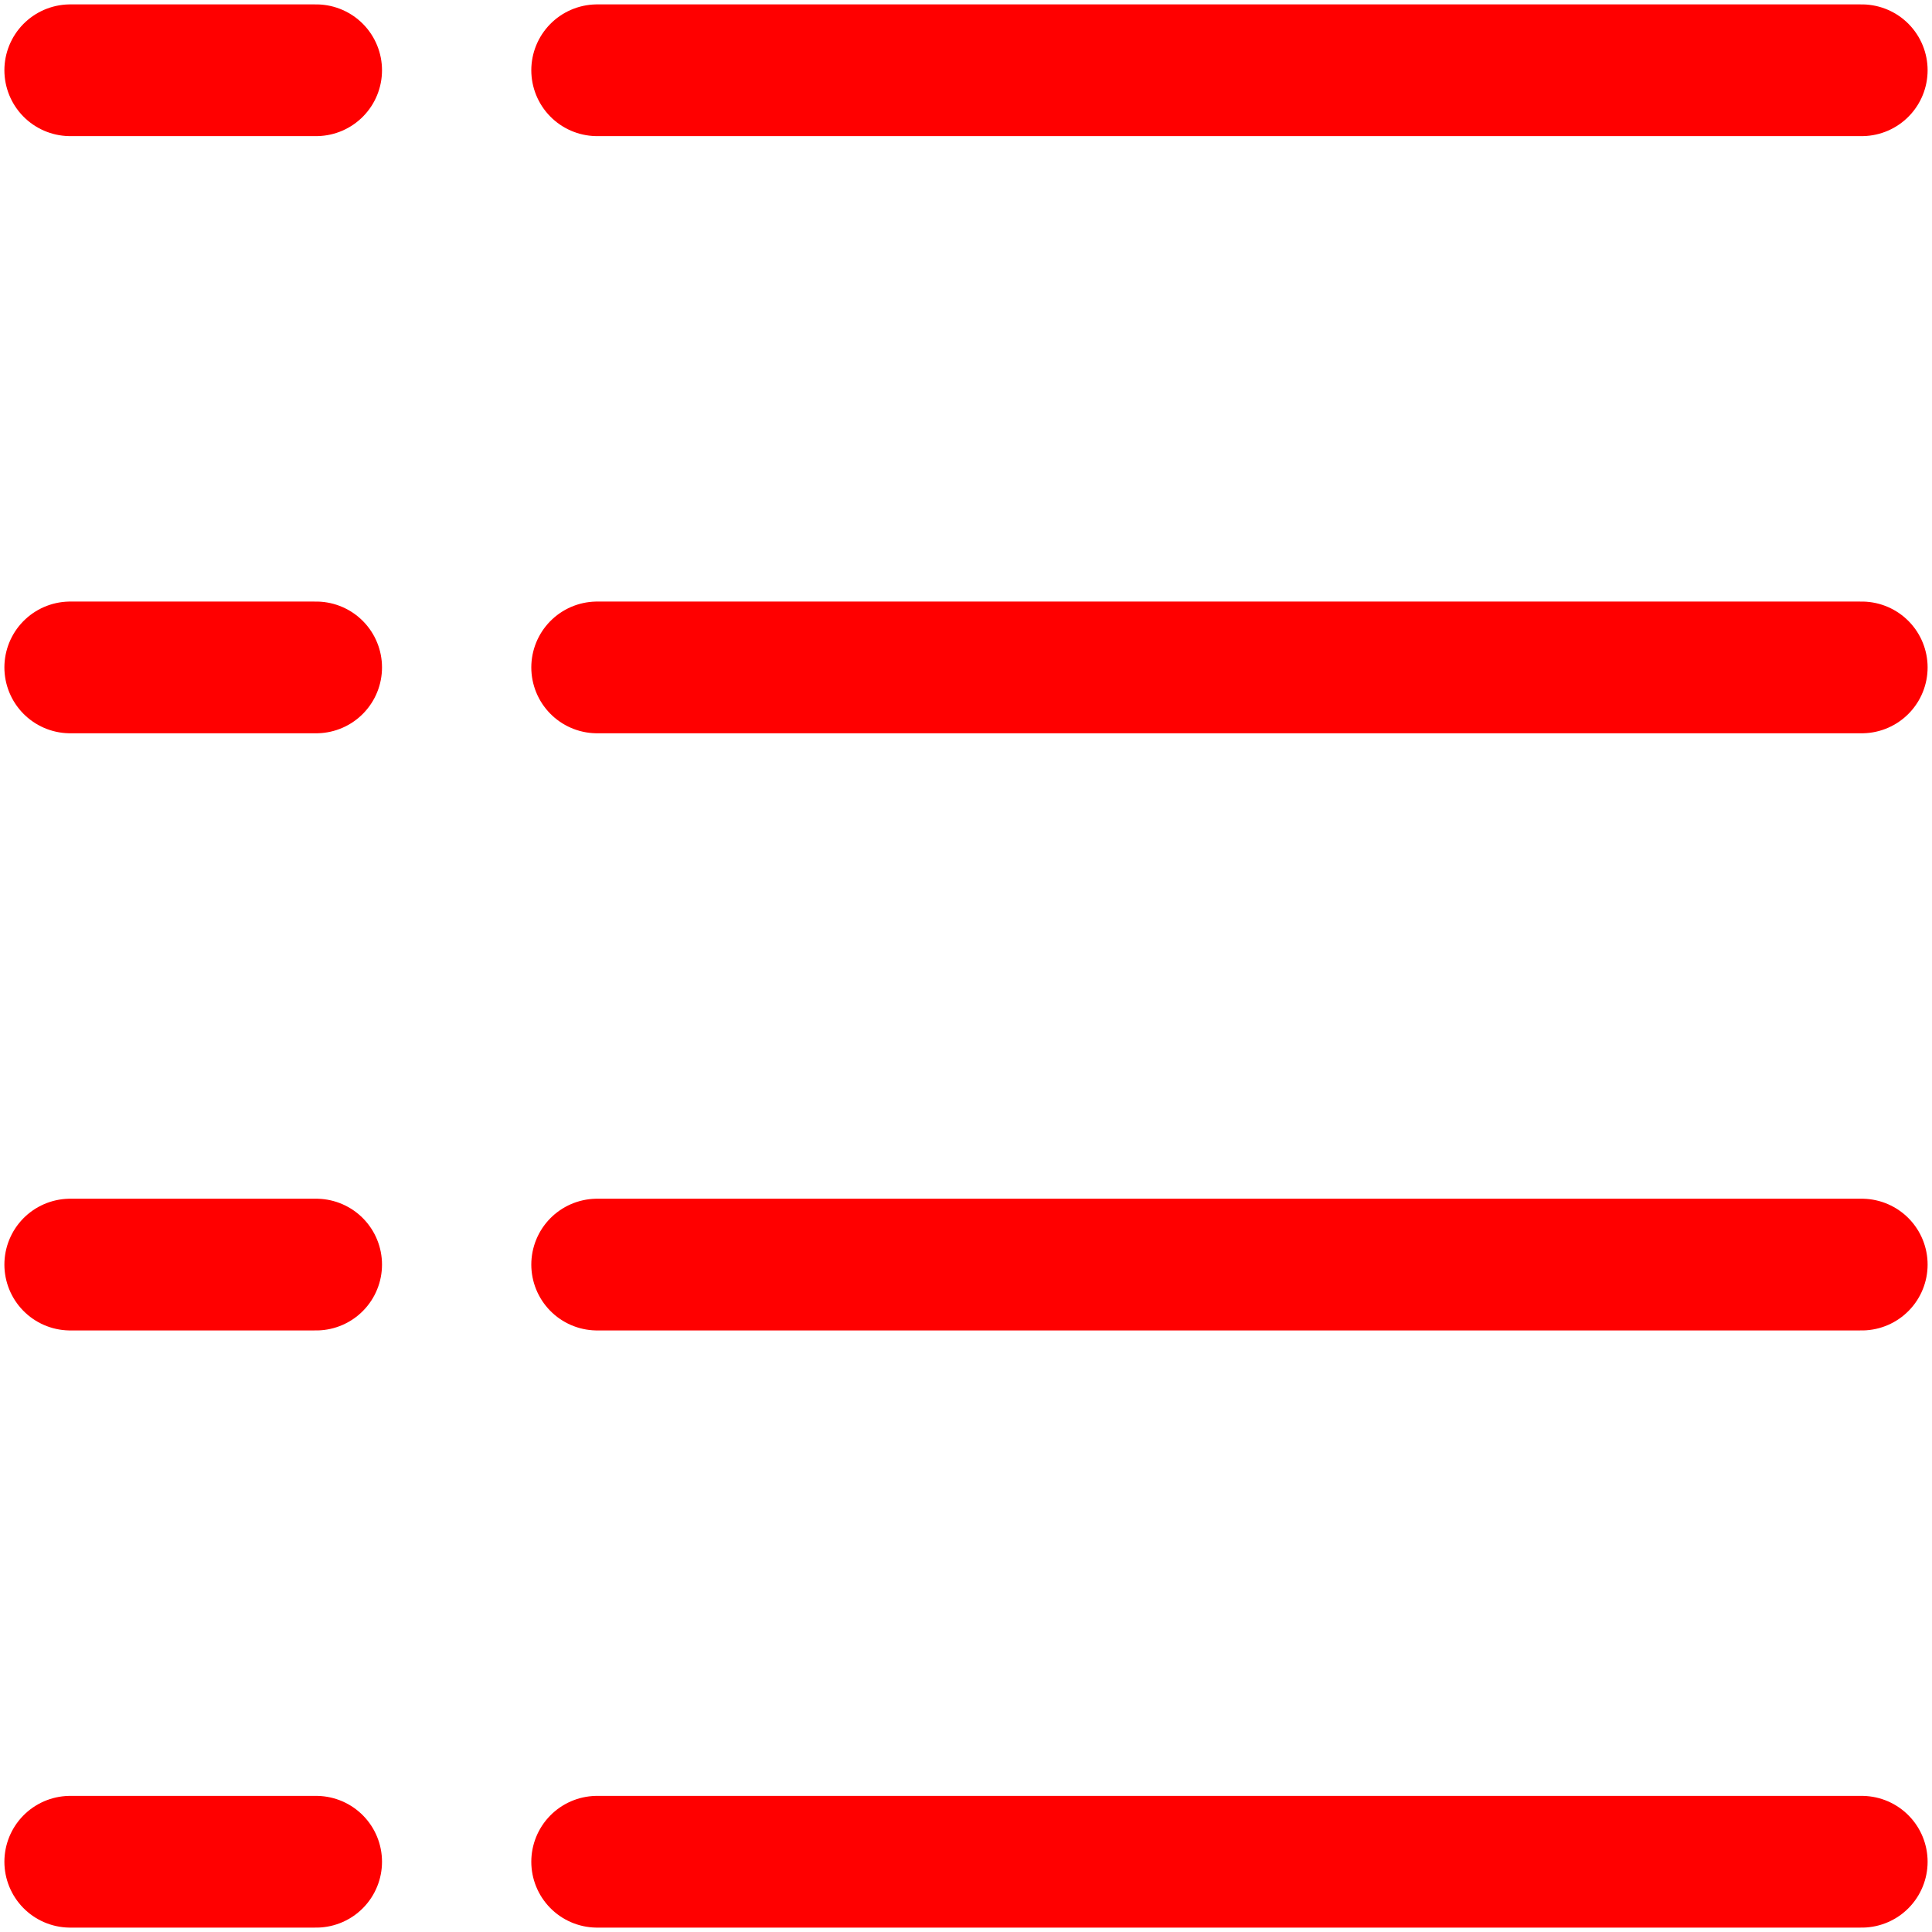
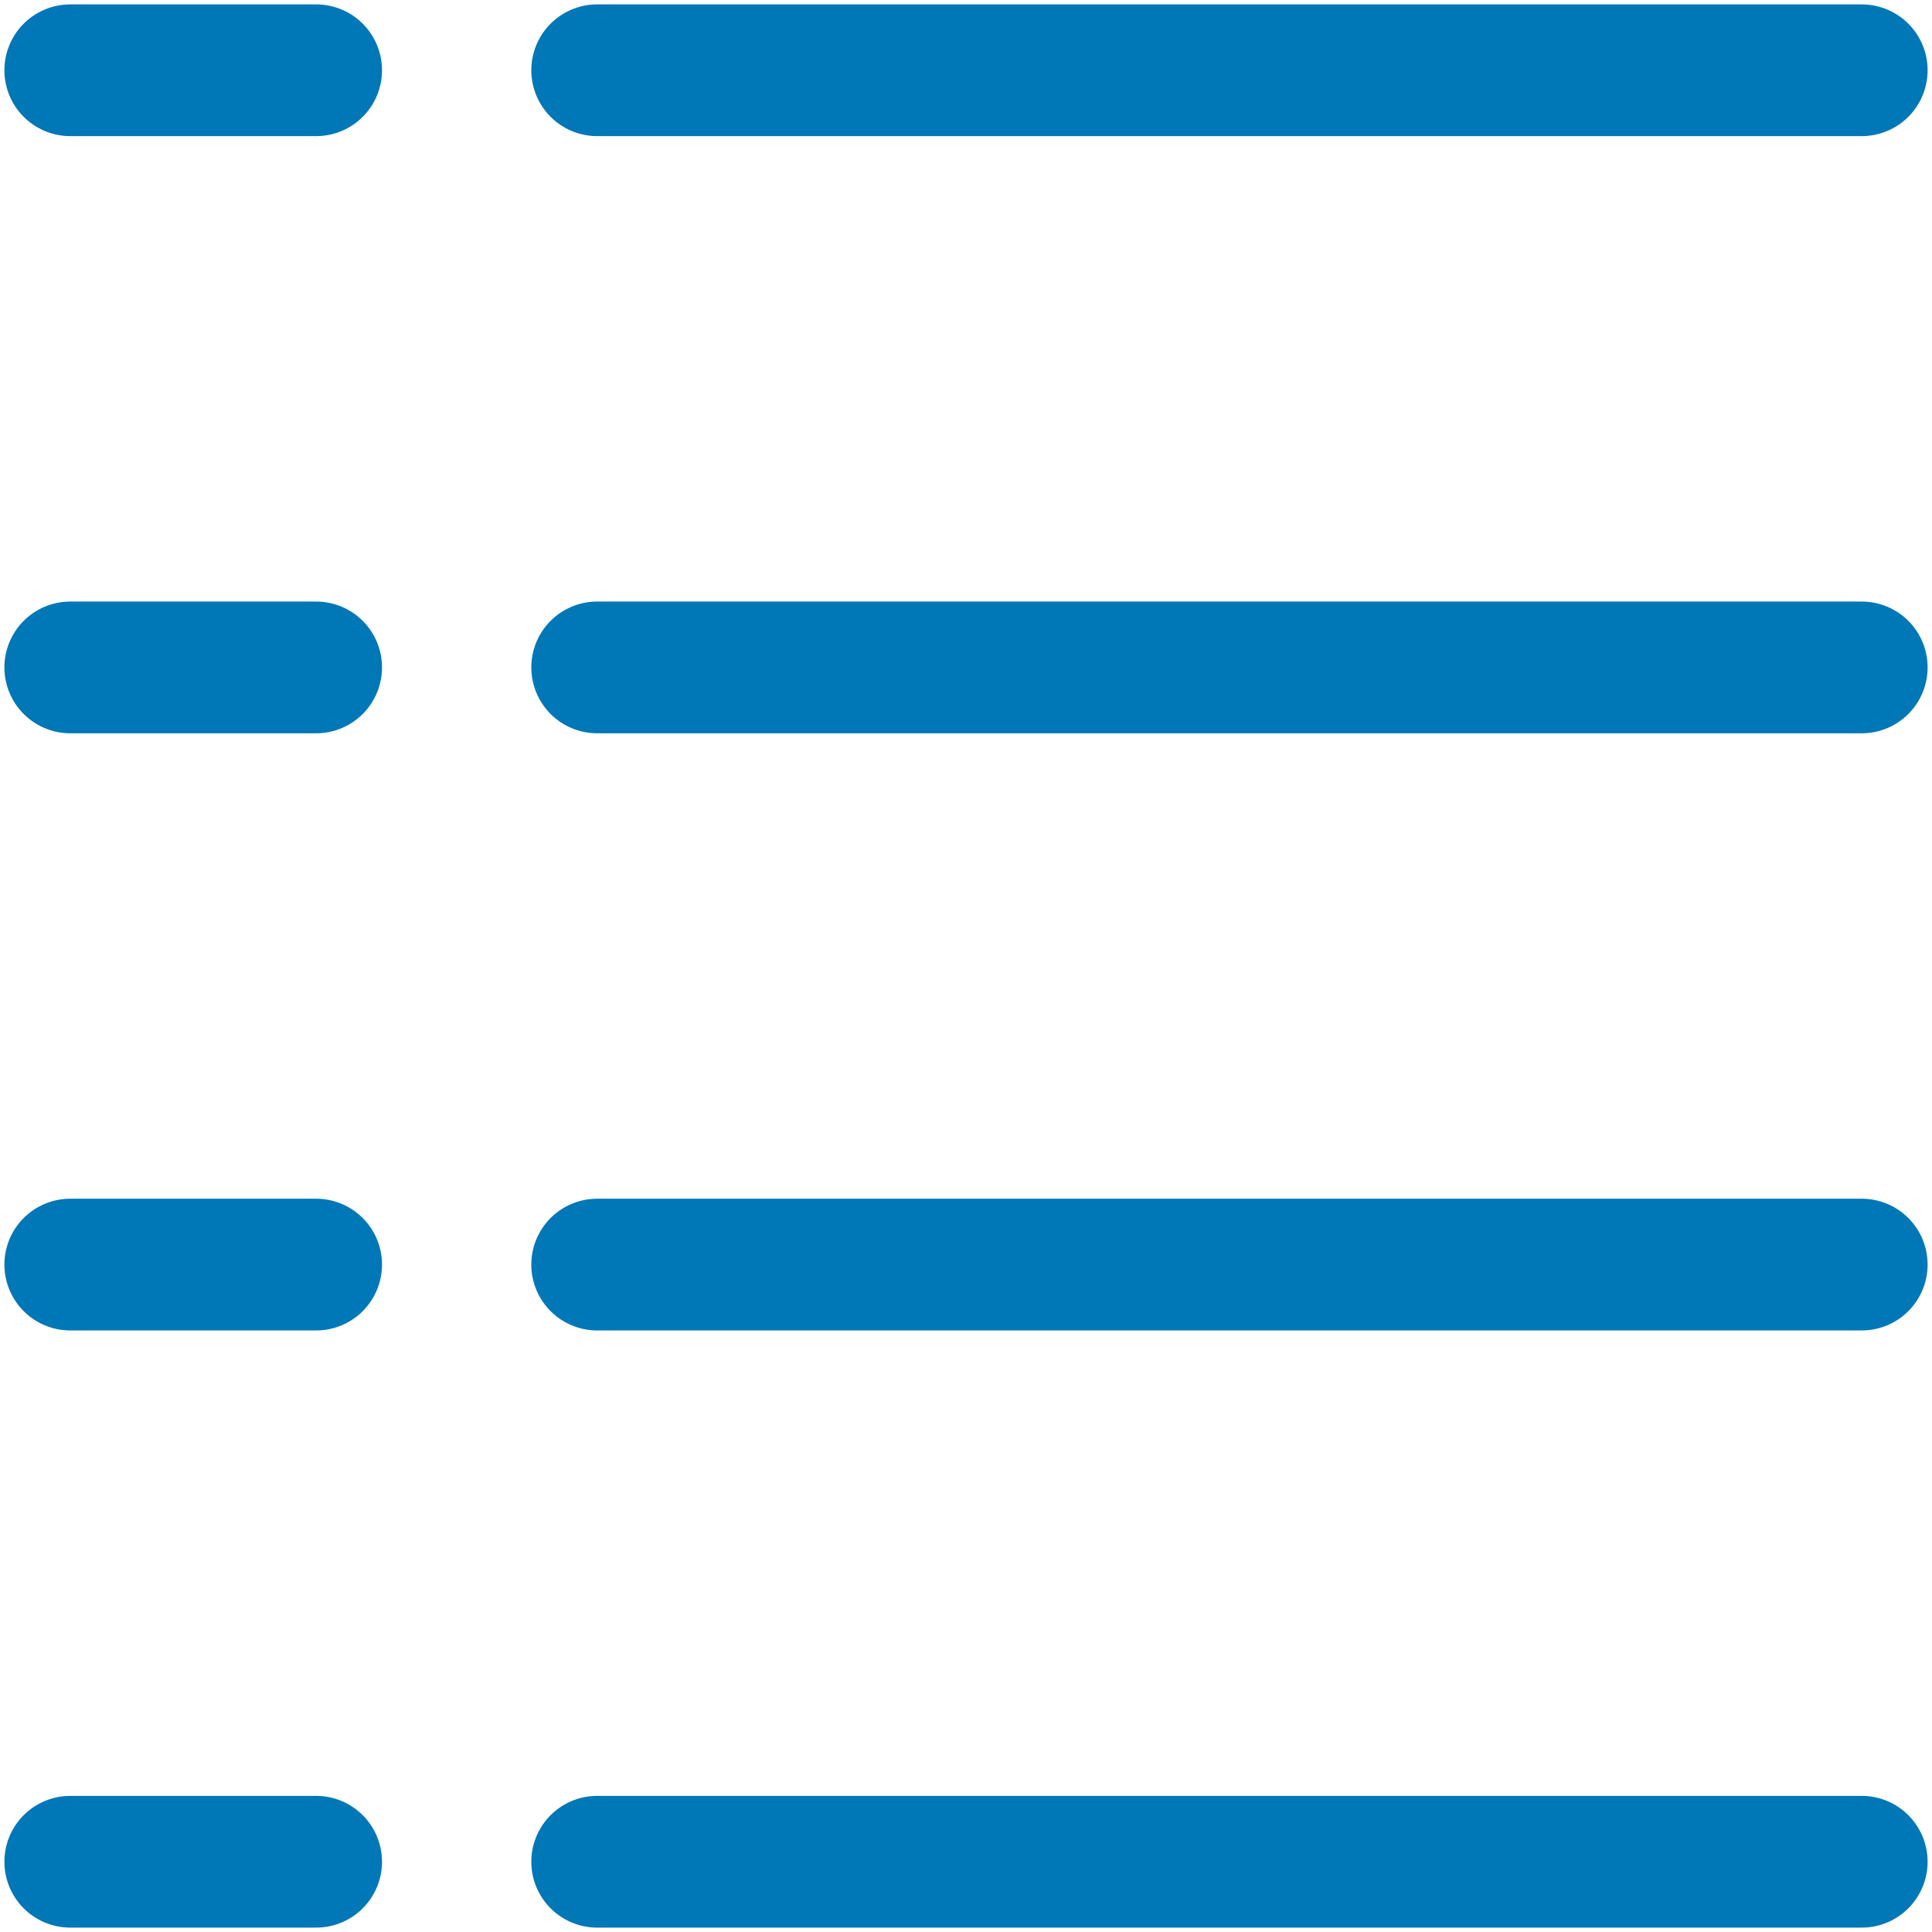
<svg xmlns="http://www.w3.org/2000/svg" version="1.2" baseProfile="tiny" id="Layer_1" x="0px" y="0px" viewBox="0 0 22 22" overflow="visible" xml:space="preserve">
-   <line fill="none" stroke="#FF0000" stroke-width="1.5" stroke-linecap="round" stroke-linejoin="round" stroke-miterlimit="10" x1="6.8" y1="14.4" x2="21.2" y2="14.4" />
-   <line fill="none" stroke="#FF0000" stroke-width="1.5" stroke-linecap="round" stroke-linejoin="round" stroke-miterlimit="10" x1="0.8" y1="14.4" x2="3.6" y2="14.4" />
-   <line fill="none" stroke="#FF0000" stroke-width="1.5" stroke-linecap="round" stroke-linejoin="round" stroke-miterlimit="10" x1="6.8" y1="21.2" x2="21.2" y2="21.2" />
-   <line fill="none" stroke="#FF0000" stroke-width="1.5" stroke-linecap="round" stroke-linejoin="round" stroke-miterlimit="10" x1="0.8" y1="21.2" x2="3.6" y2="21.2" />
-   <line fill="none" stroke="#FF0000" stroke-width="1.5" stroke-linecap="round" stroke-linejoin="round" stroke-miterlimit="10" x1="6.8" y1="0.8" x2="21.2" y2="0.8" />
-   <line fill="none" stroke="#FF0000" stroke-width="1.5" stroke-linecap="round" stroke-linejoin="round" stroke-miterlimit="10" x1="0.8" y1="0.8" x2="3.6" y2="0.8" />
-   <line fill="none" stroke="#FF0000" stroke-width="1.5" stroke-linecap="round" stroke-linejoin="round" stroke-miterlimit="10" x1="6.8" y1="7.6" x2="21.2" y2="7.6" />
-   <line fill="none" stroke="#FF0000" stroke-width="1.5" stroke-linecap="round" stroke-linejoin="round" stroke-miterlimit="10" x1="0.8" y1="7.6" x2="3.6" y2="7.6" />
-   <circle fill="none" stroke="#FF0000" stroke-width="1.5" stroke-linecap="round" stroke-linejoin="round" stroke-miterlimit="10" cx="38.6" cy="11" r="10.2" />
+   <line fill="none" stroke="#0077B6" stroke-width="1.5" stroke-linecap="round" stroke-linejoin="round" stroke-miterlimit="10" x1="6.8" y1="14.4" x2="21.2" y2="14.4" />
+   <line fill="none" stroke="#0077B6" stroke-width="1.5" stroke-linecap="round" stroke-linejoin="round" stroke-miterlimit="10" x1="0.8" y1="14.4" x2="3.6" y2="14.4" />
+   <line fill="none" stroke="#0077B6" stroke-width="1.5" stroke-linecap="round" stroke-linejoin="round" stroke-miterlimit="10" x1="6.8" y1="21.2" x2="21.2" y2="21.2" />
+   <line fill="none" stroke="#0077B6" stroke-width="1.5" stroke-linecap="round" stroke-linejoin="round" stroke-miterlimit="10" x1="0.8" y1="21.2" x2="3.6" y2="21.2" />
+   <line fill="none" stroke="#0077B6" stroke-width="1.5" stroke-linecap="round" stroke-linejoin="round" stroke-miterlimit="10" x1="6.8" y1="0.8" x2="21.2" y2="0.8" />
+   <line fill="none" stroke="#0077B6" stroke-width="1.5" stroke-linecap="round" stroke-linejoin="round" stroke-miterlimit="10" x1="0.8" y1="0.8" x2="3.6" y2="0.8" />
+   <line fill="none" stroke="#0077B6" stroke-width="1.5" stroke-linecap="round" stroke-linejoin="round" stroke-miterlimit="10" x1="6.8" y1="7.6" x2="21.2" y2="7.6" />
+   <line fill="none" stroke="#0077B6" stroke-width="1.5" stroke-linecap="round" stroke-linejoin="round" stroke-miterlimit="10" x1="0.8" y1="7.6" x2="3.6" y2="7.6" />
+   <circle fill="none" stroke="#0077B6" stroke-width="1.5" stroke-linecap="round" stroke-linejoin="round" stroke-miterlimit="10" cx="38.6" cy="11" r="10.2" />
</svg>
